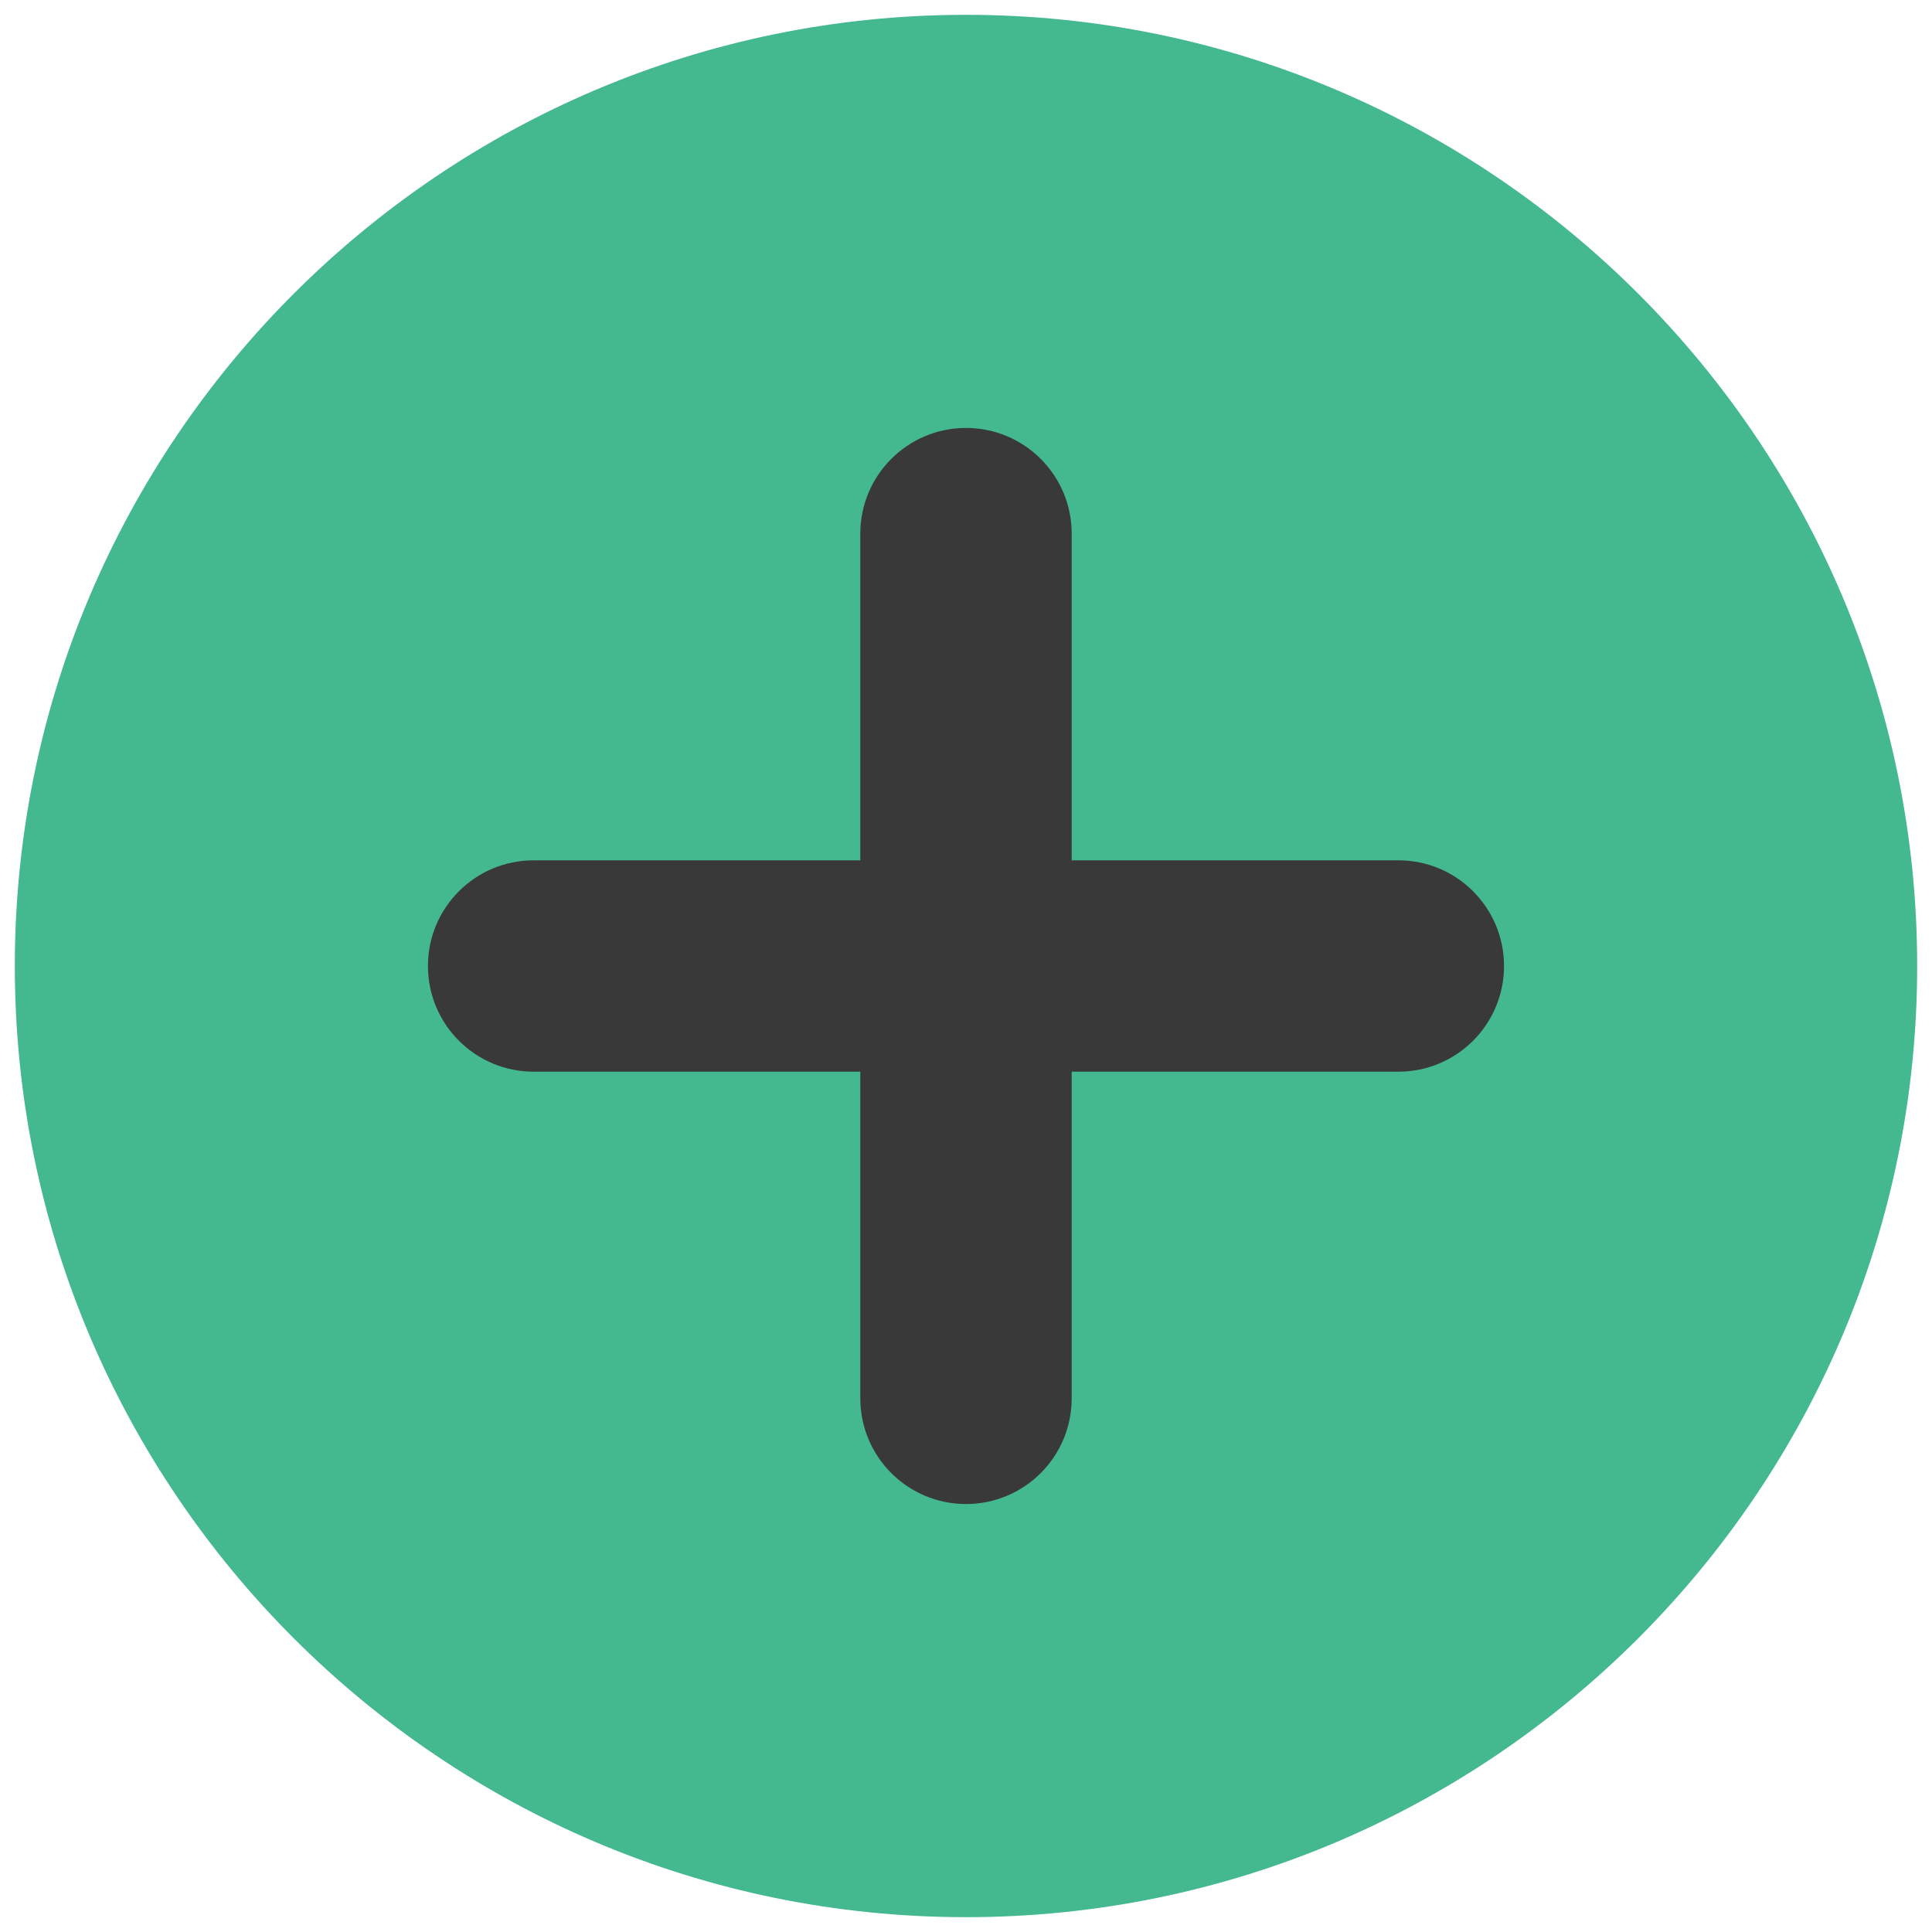
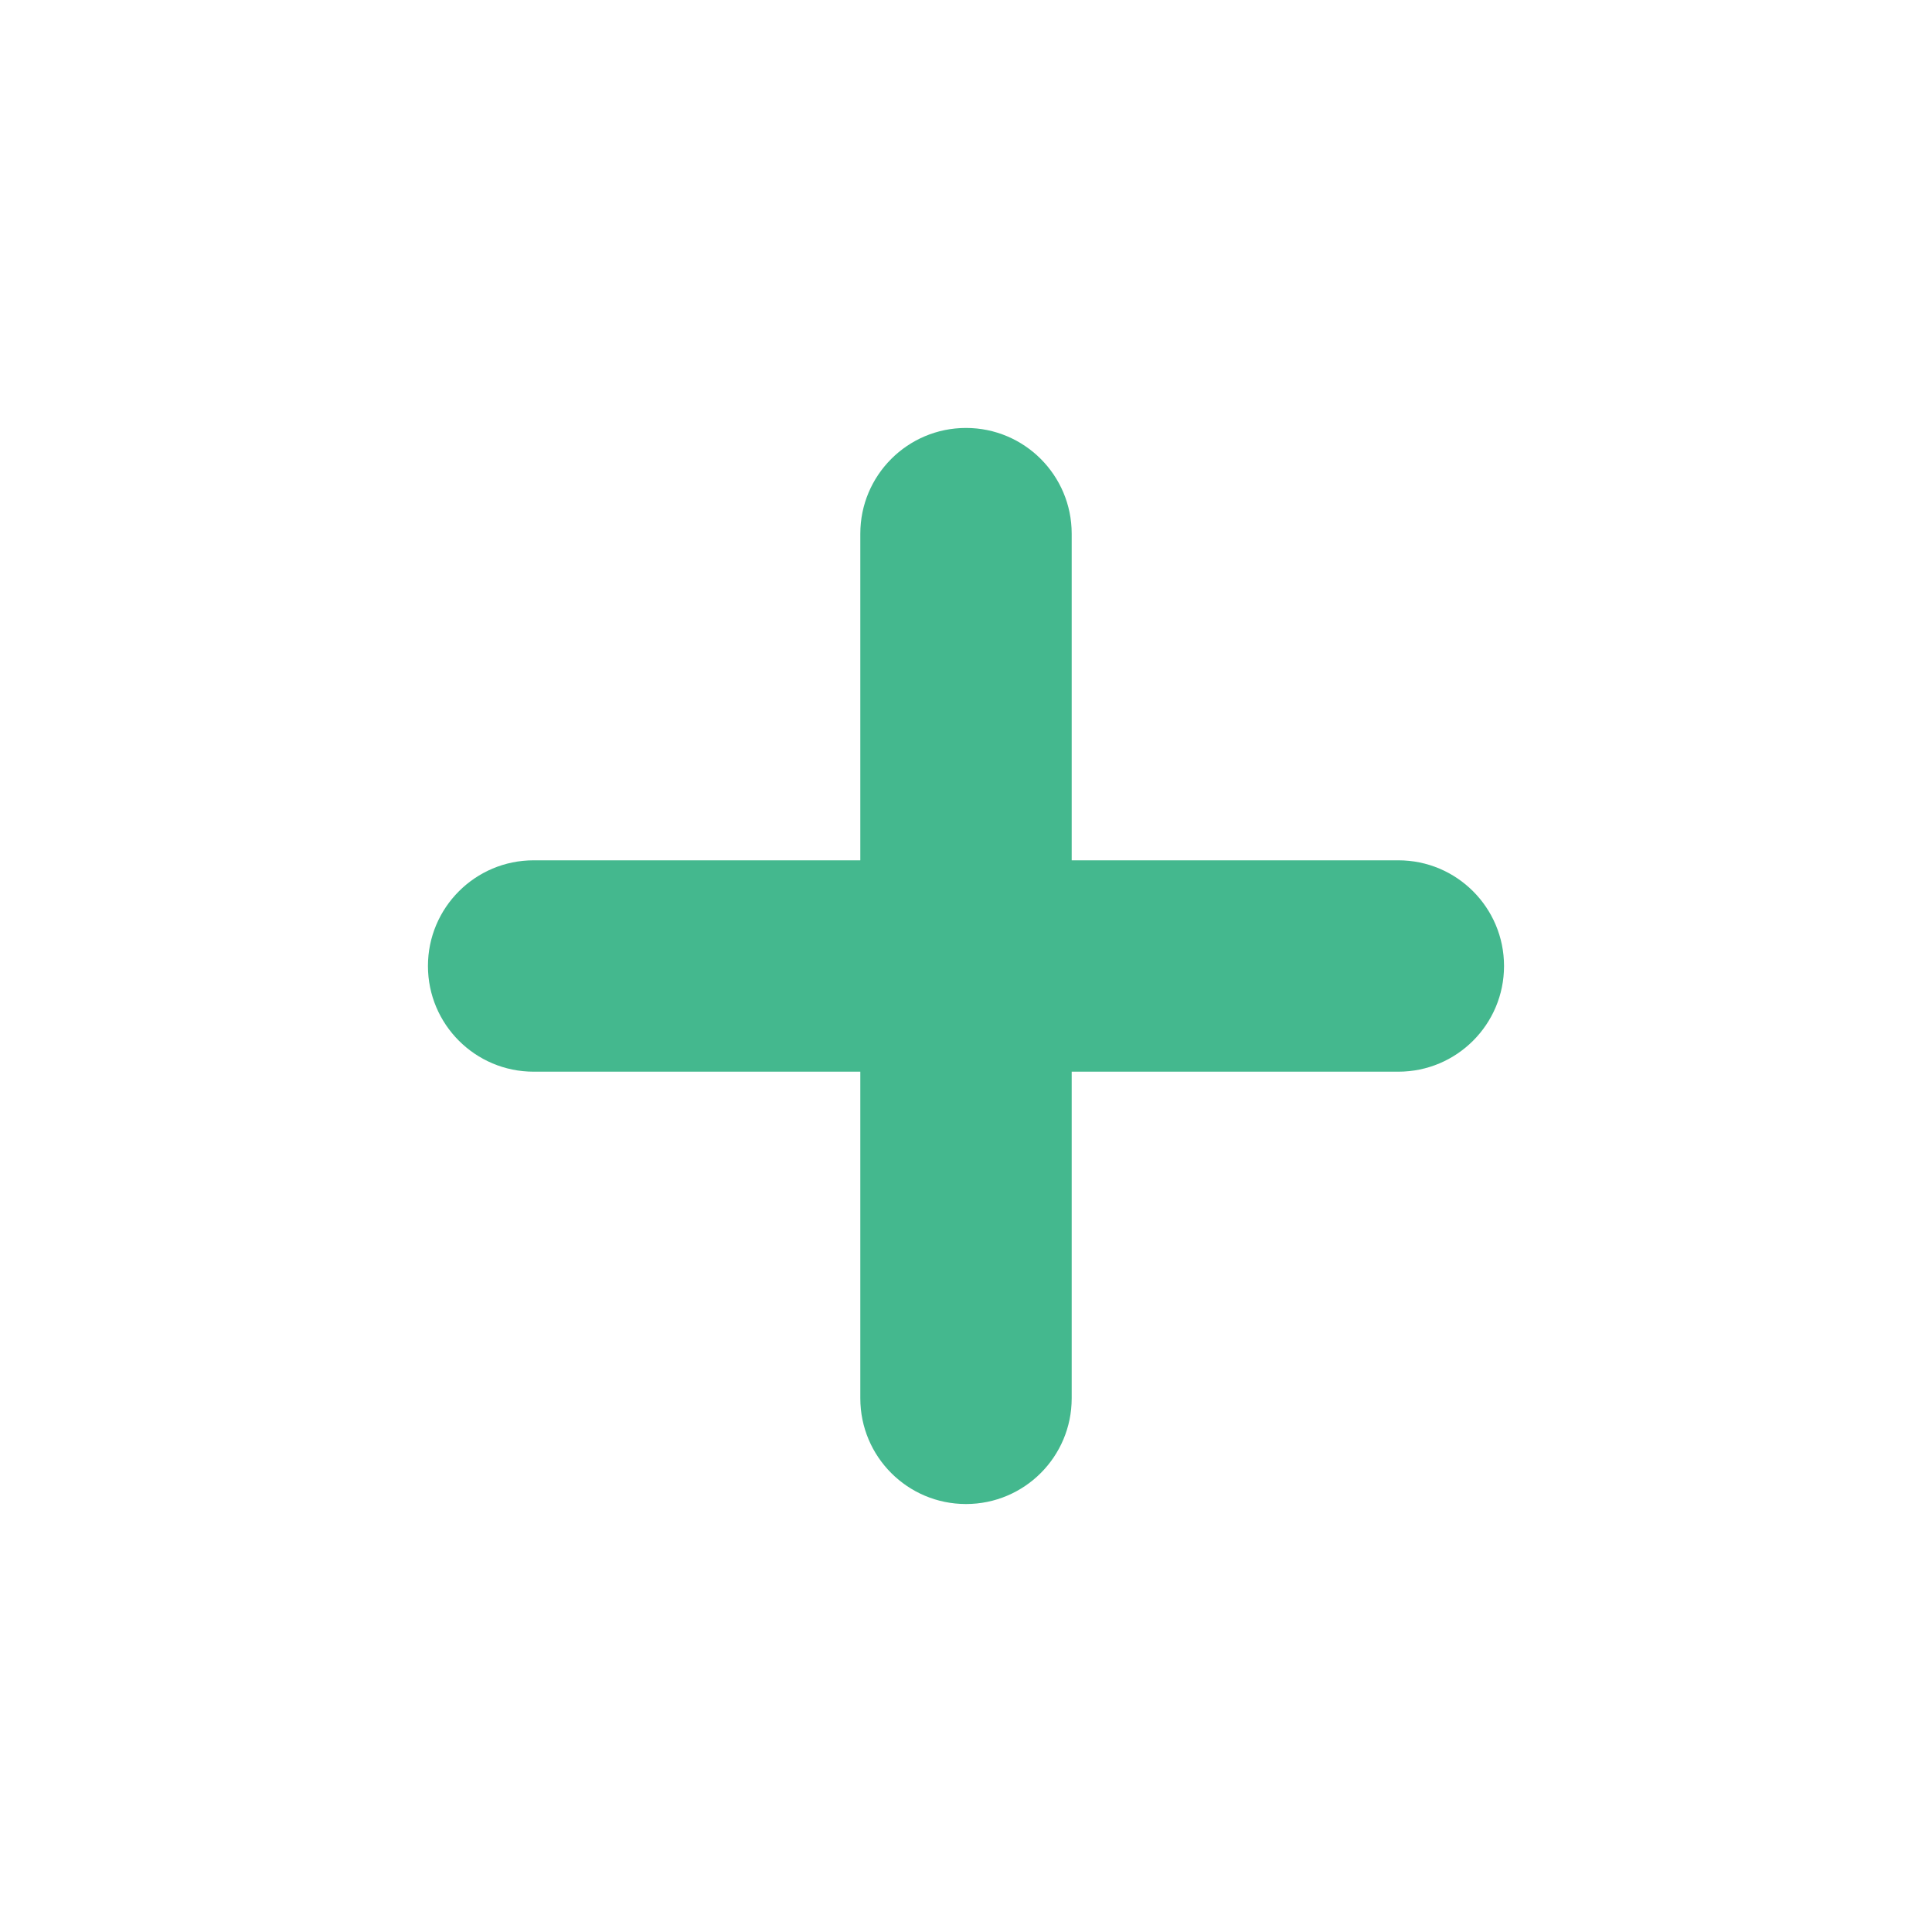
<svg xmlns="http://www.w3.org/2000/svg" version="1.1" width="256" height="256" viewBox="0 0 256 256" xml:space="preserve">
  <defs>
</defs>
  <g transform="translate(128 128) scale(0.72 0.72)" style="">
    <g style="stroke: none; stroke-width: 0; stroke-dasharray: none; stroke-linecap: butt; stroke-linejoin: miter; stroke-miterlimit: 10; fill: none; fill-rule: nonzero; opacity: 1;" transform="translate(-175.05 -175.05) scale(3.89 3.89)">
-       <path d="M 45 90 C 20.187 90 0 69.813 0 45 C 0 20.187 20.187 0 45 0 c 24.813 0 45 20.187 45 45 C 90 69.813 69.813 90 45 90 z" style="stroke: none; stroke-width: 1; stroke-dasharray: none; stroke-linecap: butt; stroke-linejoin: miter; stroke-miterlimit: 10; fill: rgb(68,184,142); fill-rule: nonzero; opacity: 1;" transform=" matrix(1 0 0 1 0 0) " stroke-linecap="round" />
-       <path d="M 45 70.454 c -2.761 0 -5 -2.238 -5 -5 V 24.545 c 0 -2.761 2.239 -5 5 -5 c 2.762 0 5 2.239 5 5 v 40.909 C 50 68.216 47.762 70.454 45 70.454 z" style="stroke: none; stroke-width: 1; stroke-dasharray: none; stroke-linecap: butt; stroke-linejoin: miter; stroke-miterlimit: 10; fill: rgb(57,57,57); fill-rule: nonzero; opacity: 1;" transform=" matrix(1 0 0 1 0 0) " stroke-linecap="round" />
-       <path d="M 65.454 50 H 24.545 c -2.761 0 -5 -2.238 -5 -5 c 0 -2.761 2.239 -5 5 -5 h 40.909 c 2.762 0 5 2.239 5 5 C 70.454 47.762 68.216 50 65.454 50 z" style="stroke: none; stroke-width: 1; stroke-dasharray: none; stroke-linecap: butt; stroke-linejoin: miter; stroke-miterlimit: 10; fill: rgb(57,57,57); fill-rule: nonzero; opacity: 1;" transform=" matrix(1 0 0 1 0 0) " stroke-linecap="round" />
+       <path d="M 45 90 C 20.187 90 0 69.813 0 45 C 0 20.187 20.187 0 45 0 c 24.813 0 45 20.187 45 45 C 90 69.813 69.813 90 45 90 z" style="stroke: none; stroke-width: 1; stroke-dasharray: none; stroke-linecap: butt; stroke-linejoin: miter; stroke-miterlimit: 10; fill: rgb(255,255,255); fill-rule: nonzero; opacity: 1;" transform=" matrix(1 0 0 1 0 0) " stroke-linecap="round" />
+       <path d="M 45 70.454 c -2.761 0 -5 -2.238 -5 -5 V 24.545 c 0 -2.761 2.239 -5 5 -5 c 2.762 0 5 2.239 5 5 v 40.909 C 50 68.216 47.762 70.454 45 70.454 z" style="stroke: none; stroke-width: 1; stroke-dasharray: none; stroke-linecap: butt; stroke-linejoin: miter; stroke-miterlimit: 10; fill: rgb(68,184,142); fill-rule: nonzero; opacity: 1;" transform=" matrix(1 0 0 1 0 0) " stroke-linecap="round" />
+       <path d="M 65.454 50 H 24.545 c -2.761 0 -5 -2.238 -5 -5 c 0 -2.761 2.239 -5 5 -5 h 40.909 c 2.762 0 5 2.239 5 5 C 70.454 47.762 68.216 50 65.454 50 z" style="stroke: none; stroke-width: 1; stroke-dasharray: none; stroke-linecap: butt; stroke-linejoin: miter; stroke-miterlimit: 10; fill: rgb(68,184,142); fill-rule: nonzero; opacity: 1;" transform=" matrix(1 0 0 1 0 0) " stroke-linecap="round" />
    </g>
  </g>
</svg>
